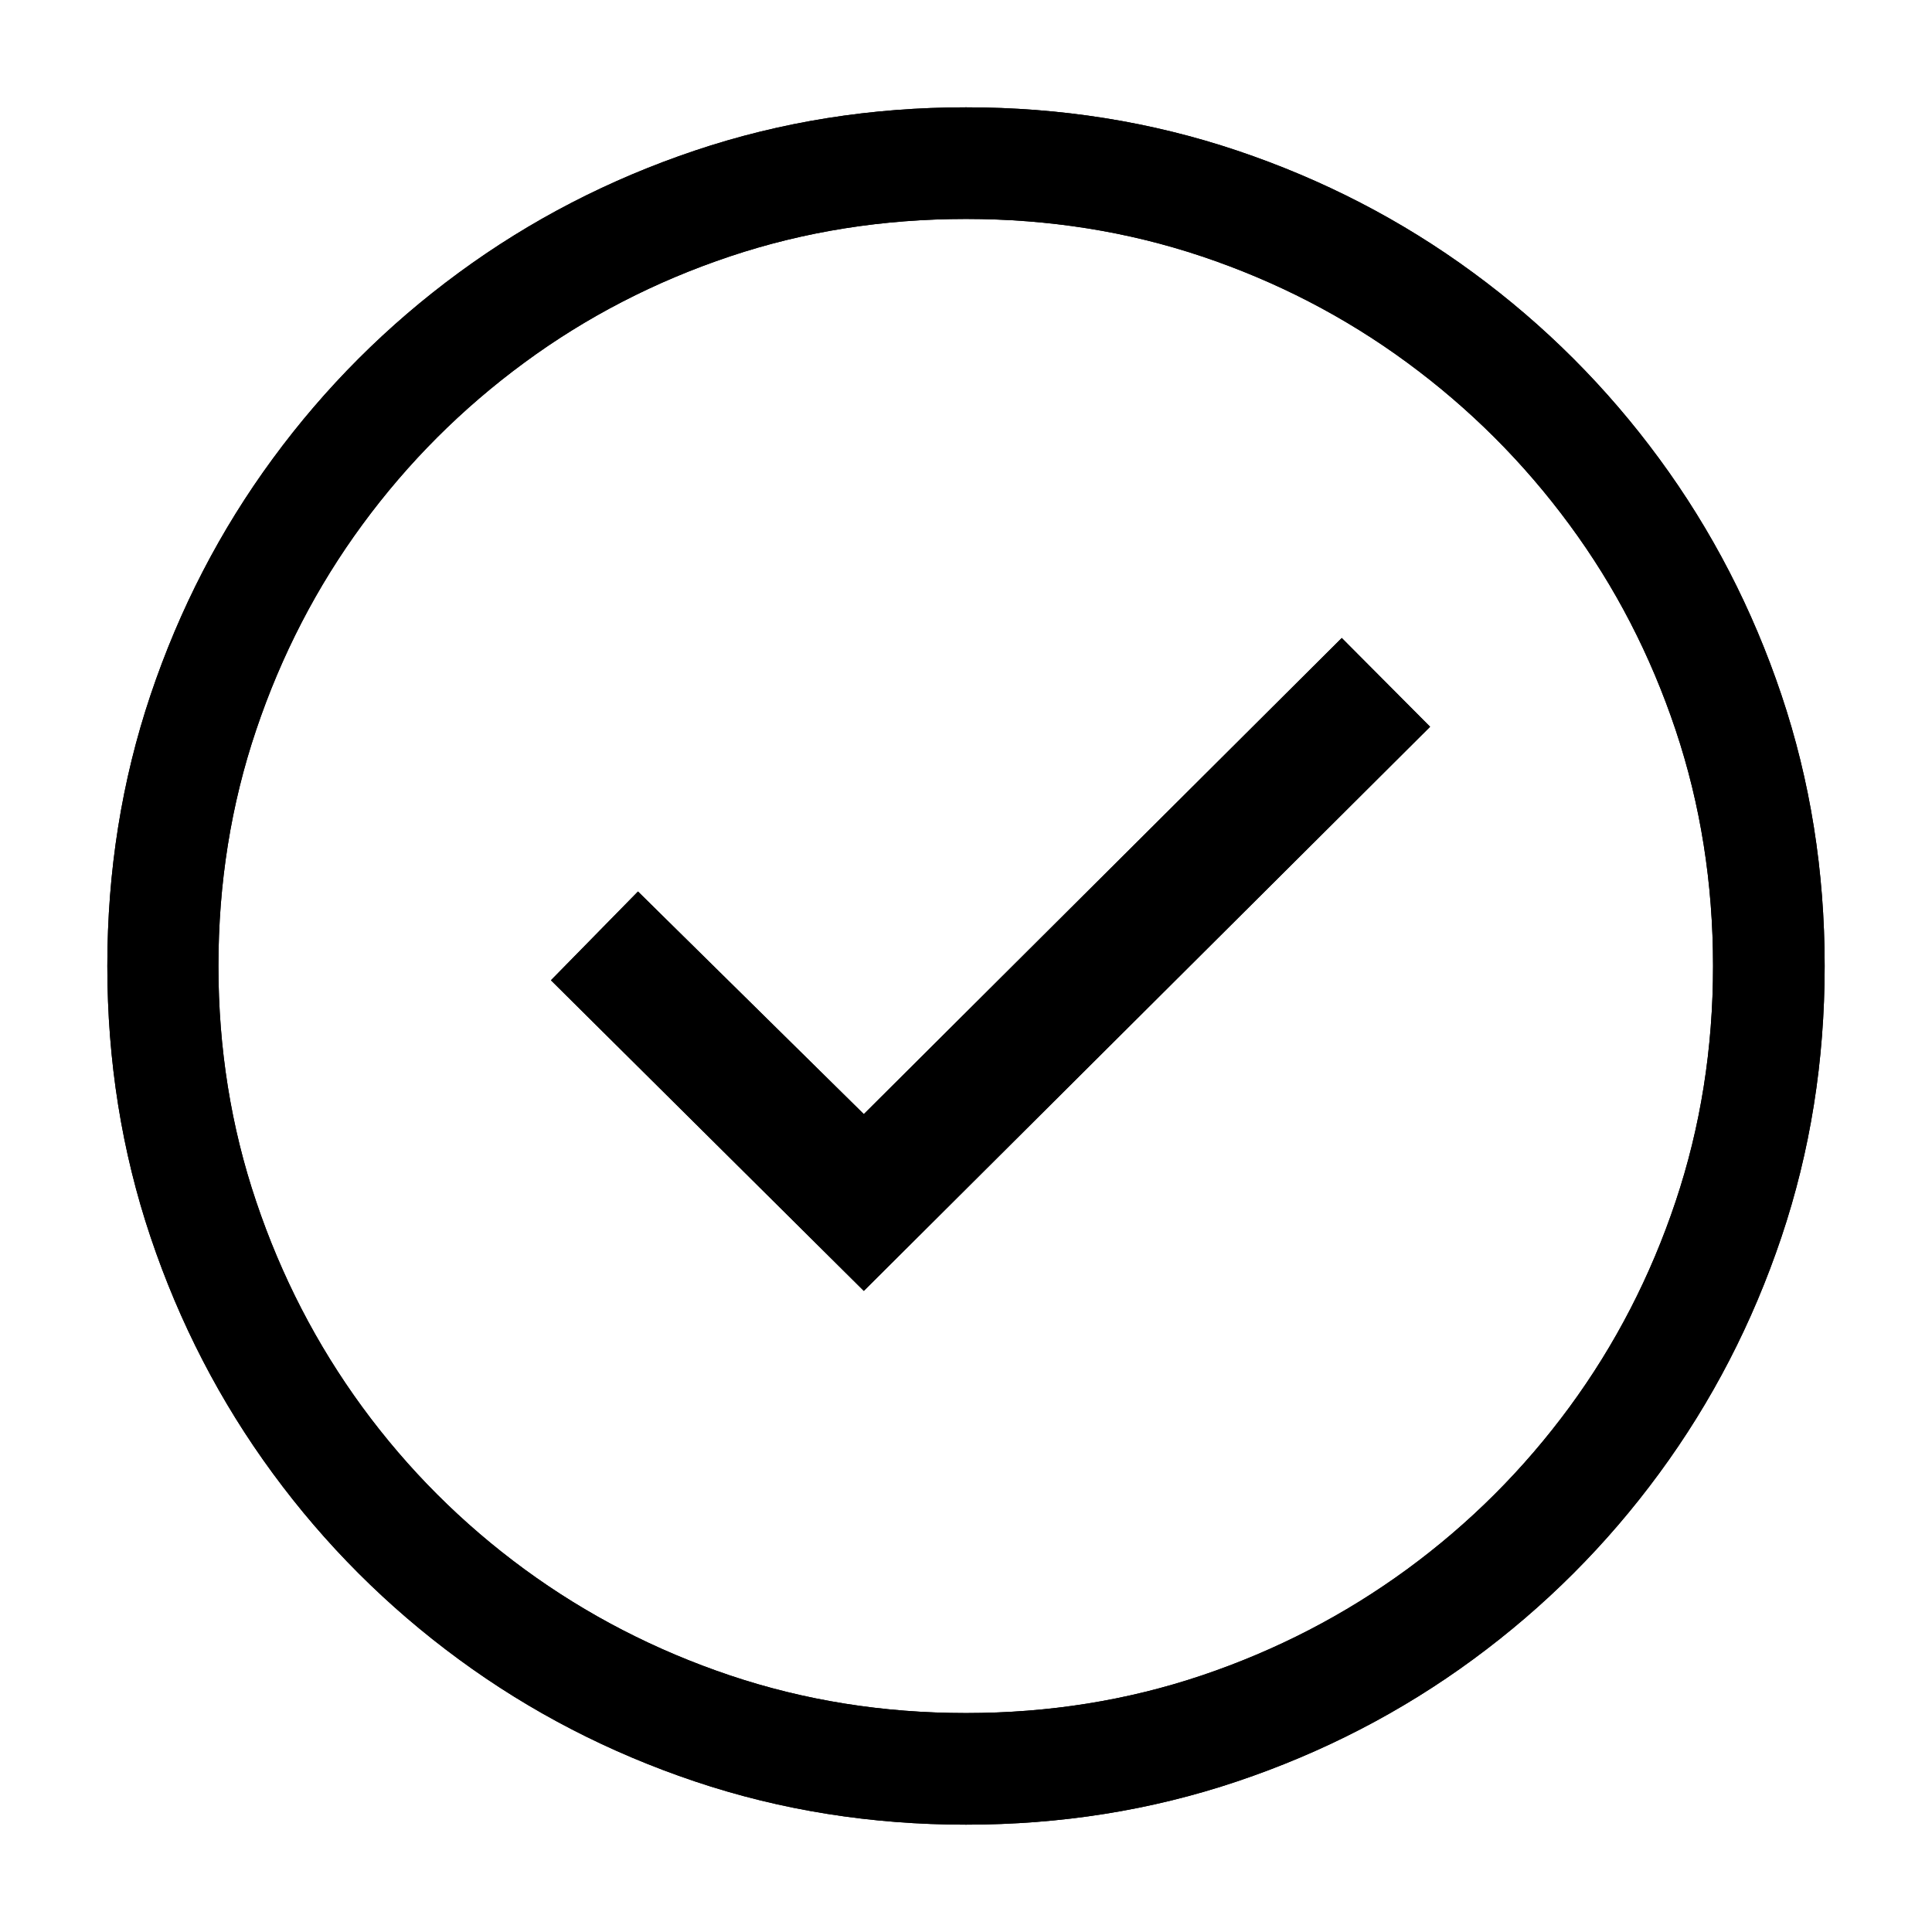
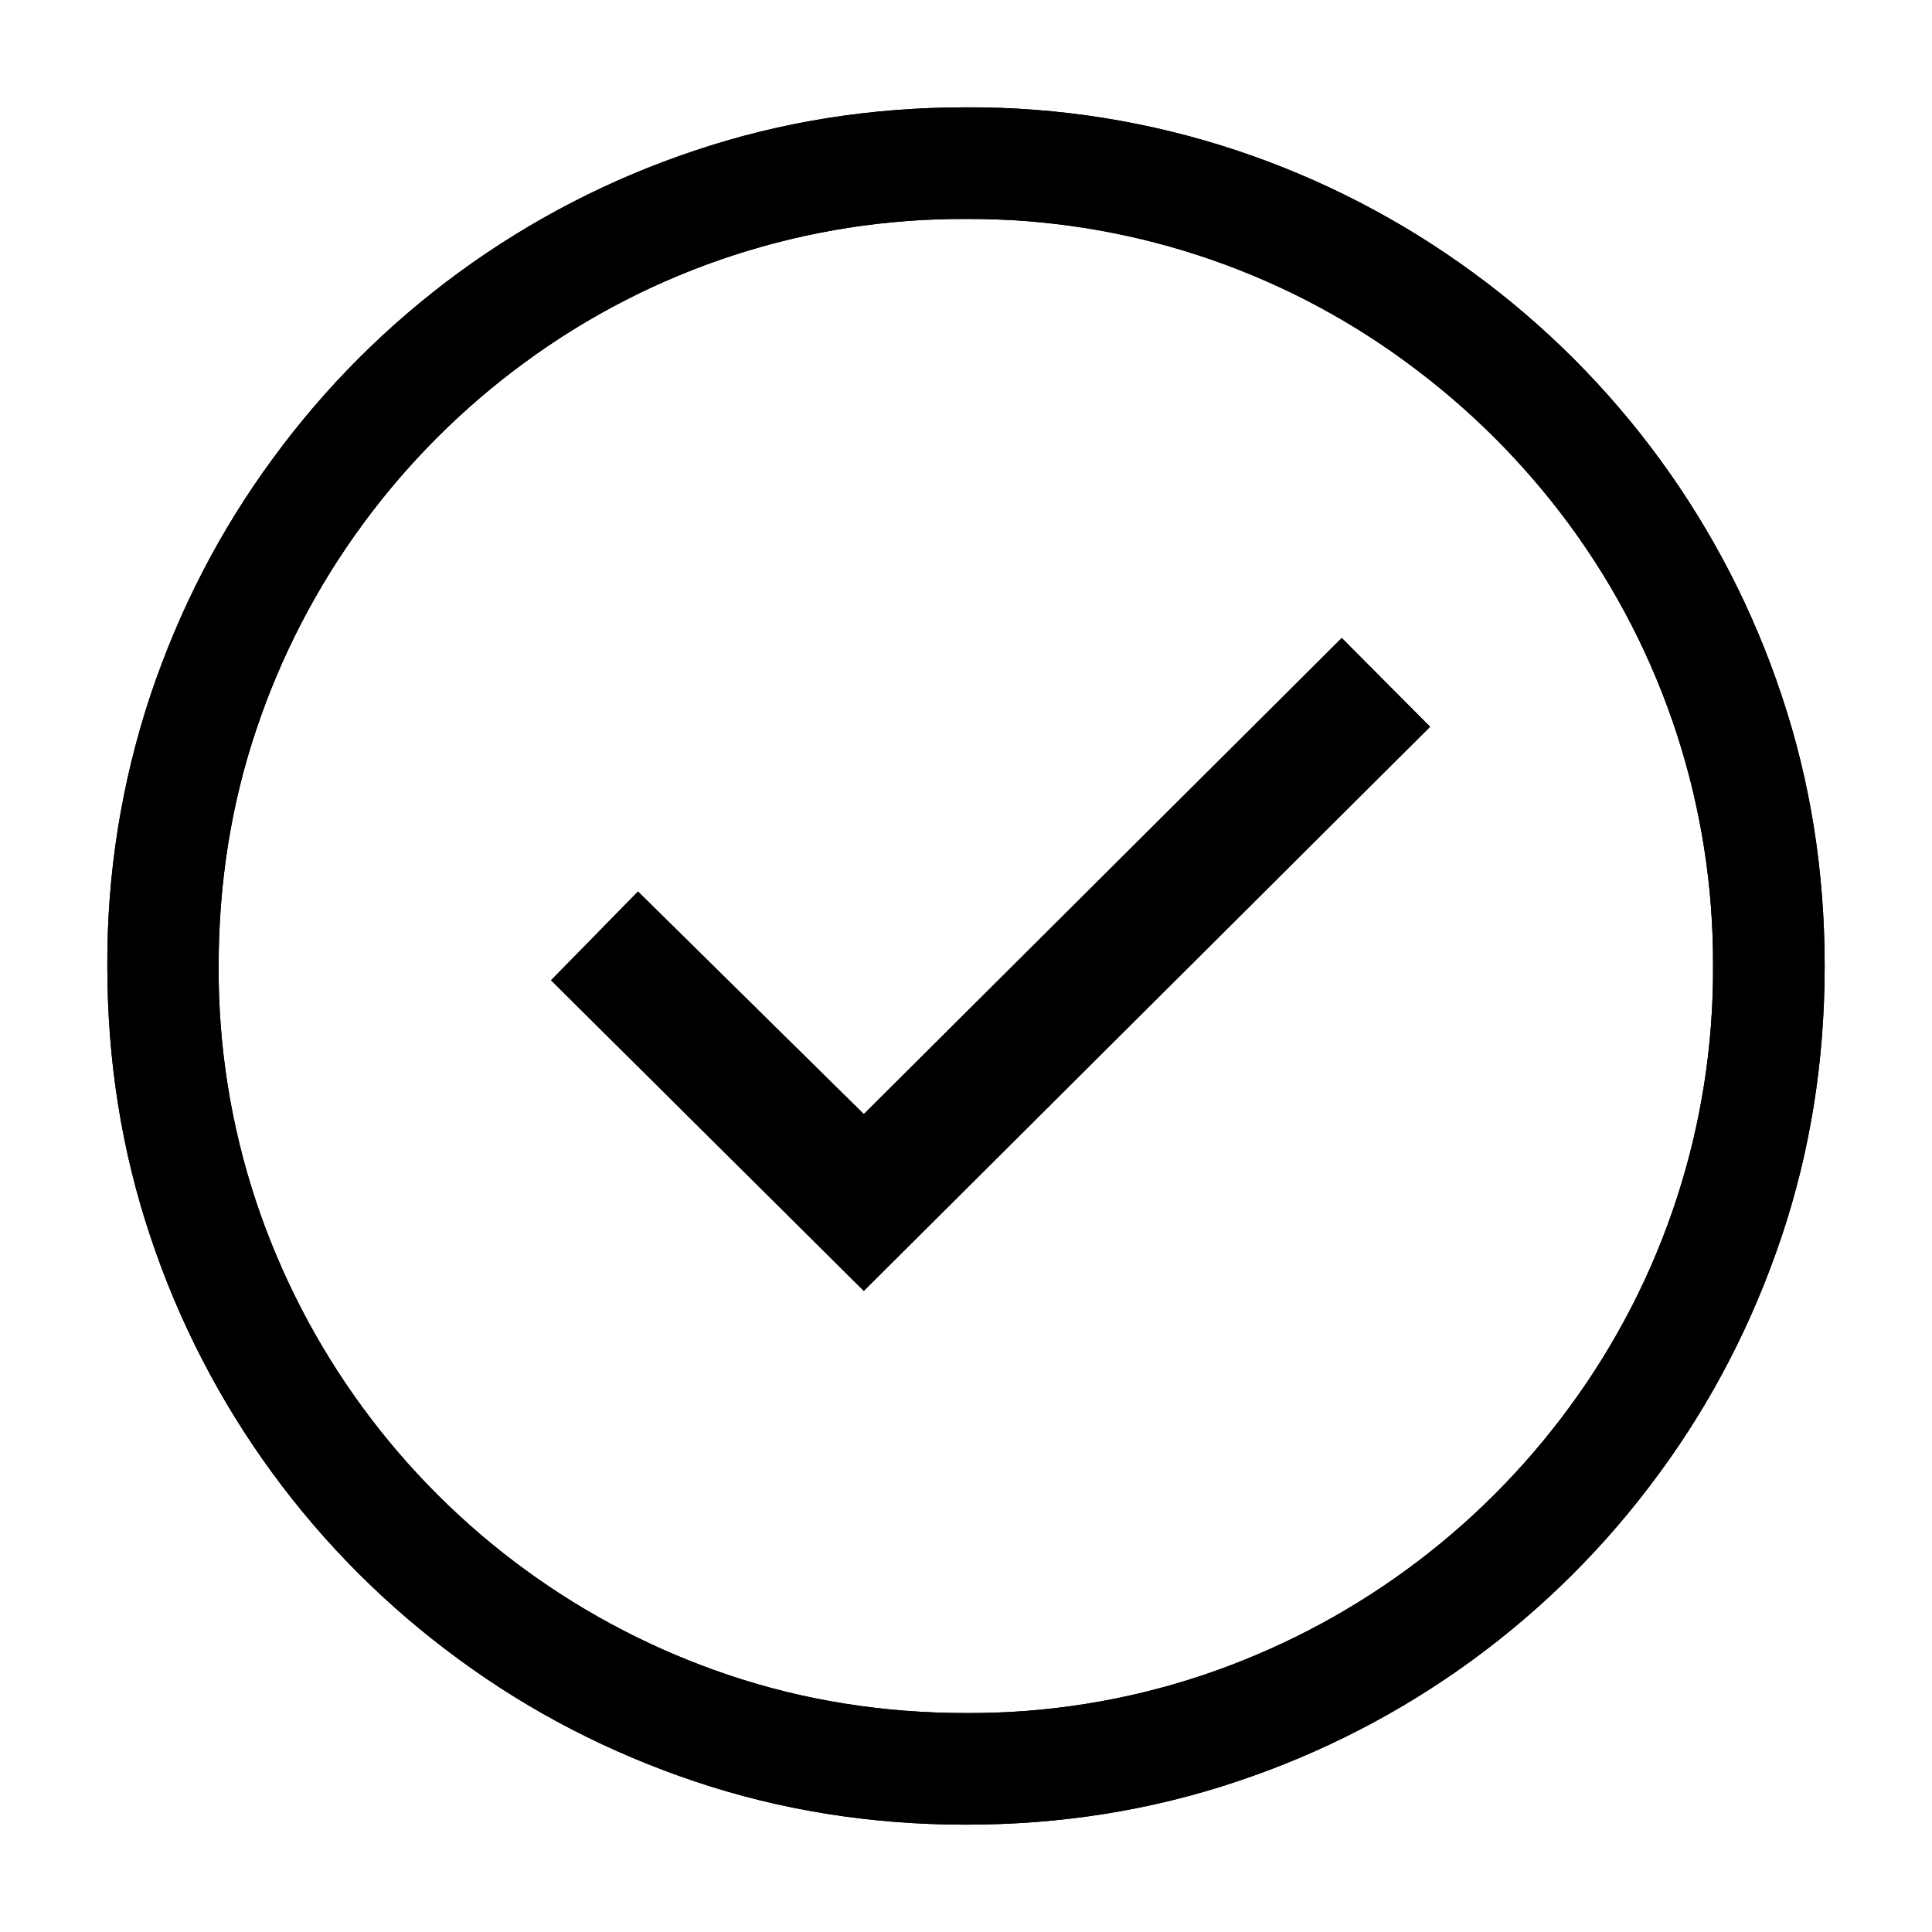
- <svg xmlns="http://www.w3.org/2000/svg" xmlns:xlink="http://www.w3.org/1999/xlink" viewBox="0 0 18 18" version="1.1">
+ <svg xmlns="http://www.w3.org/2000/svg" xmlns:xlink="http://www.w3.org/1999/xlink" viewBox="0 0 18 18">
  <defs>
-     <path d="M9,17 C9.884,17 10.726,16.866 11.526,16.597 C12.326,16.328 13.059,15.949 13.726,15.459 C14.392,14.97 14.97,14.392 15.459,13.726 C15.949,13.059 16.328,12.326 16.597,11.526 C16.866,10.726 17,9.884 17,9 C17,8.116 16.866,7.274 16.597,6.474 C16.328,5.674 15.949,4.941 15.459,4.274 C14.97,3.608 14.392,3.03 13.726,2.541 C13.059,2.051 12.326,1.672 11.526,1.403 C10.726,1.134 9.884,1 9,1 C8.116,1 7.274,1.134 6.474,1.403 C5.674,1.672 4.941,2.051 4.274,2.541 C3.608,3.03 3.03,3.608 2.541,4.274 C2.051,4.941 1.672,5.674 1.403,6.474 C1.134,7.274 1,8.116 1,9 C1,9.884 1.134,10.726 1.403,11.526 C1.672,12.326 2.051,13.059 2.541,13.726 C3.03,14.392 3.608,14.97 4.274,15.459 C4.941,15.949 5.674,16.328 6.474,16.597 C7.274,16.866 8.116,17 9,17 Z M9,15.96 C8.229,15.96 7.496,15.843 6.8,15.609 C6.105,15.375 5.466,15.045 4.886,14.62 C4.305,14.194 3.802,13.691 3.376,13.11 C2.951,12.529 2.621,11.891 2.387,11.195 C2.152,10.5 2.035,9.768 2.035,9 C2.035,8.229 2.152,7.496 2.387,6.8 C2.621,6.105 2.951,5.467 3.376,4.888 C3.802,4.308 4.305,3.805 4.886,3.378 C5.466,2.951 6.105,2.622 6.8,2.389 C7.496,2.156 8.229,2.04 9,2.04 C9.771,2.04 10.503,2.156 11.198,2.389 C11.892,2.622 12.529,2.951 13.11,3.378 C13.691,3.805 14.195,4.308 14.622,4.888 C15.049,5.467 15.378,6.105 15.611,6.8 C15.844,7.496 15.96,8.229 15.96,9 C15.96,9.768 15.844,10.5 15.611,11.195 C15.378,11.891 15.049,12.529 14.622,13.11 C14.195,13.691 13.691,14.194 13.11,14.62 C12.529,15.045 11.892,15.375 11.198,15.609 C10.503,15.843 9.771,15.96 9,15.96 Z M8.048,12.027 L13.324,6.771 L12.501,5.944 L8.048,10.38 L5.944,8.306 L5.133,9.133 L8.048,12.027 Z" id="path-1" />
+     <path d="M9 17c.884 0 1.726-.134 2.526-.403a8.005 8.005 0 0 0 3.933-2.871c.49-.667.869-1.4 1.138-2.2.269-.8.403-1.642.403-2.526 0-.884-.134-1.726-.403-2.526a8.005 8.005 0 0 0-2.871-3.933 8.005 8.005 0 0 0-2.2-1.138A7.873 7.873 0 0 0 9 1c-.884 0-1.726.134-2.526.403a8.005 8.005 0 0 0-3.933 2.871c-.49.667-.869 1.4-1.138 2.2A7.873 7.873 0 0 0 1 9c0 .884.134 1.726.403 2.526a8.005 8.005 0 0 0 2.871 3.933c.667.49 1.4.869 2.2 1.138.8.269 1.642.403 2.526.403Zm0-1.04c-.77 0-1.504-.117-2.2-.35a6.994 6.994 0 0 1-3.424-2.5 6.994 6.994 0 0 1-.99-1.915A6.835 6.835 0 0 1 2.037 9c0-.77.116-1.504.35-2.2a6.962 6.962 0 0 1 .99-1.912 7.021 7.021 0 0 1 1.51-1.51A6.885 6.885 0 0 1 9 2.04a6.866 6.866 0 0 1 4.11 1.34c.58.426 1.085.93 1.512 1.509A6.887 6.887 0 0 1 15.96 9a6.872 6.872 0 0 1-1.338 4.11 7 7 0 0 1-3.424 2.5A6.829 6.829 0 0 1 9 15.96Zm-.952-3.933 5.276-5.256-.823-.827-4.453 4.436-2.104-2.074-.81.827 2.914 2.894Z" id="a" />
  </defs>
-   <g id="icon/checkbox/checked" stroke="none" stroke-width="1" fill="none" fill-rule="evenodd">
-     <g id="icon/checkbox-checked" fill-rule="nonzero" fill="#000000">
-       <use xlink:href="#path-1" />
-       <use xlink:href="#path-1" />
-     </g>
+   <g fill-rule="nonzero" fill="#000">
+     <use xlink:href="#a" />
+     <use xlink:href="#a" />
  </g>
</svg>
